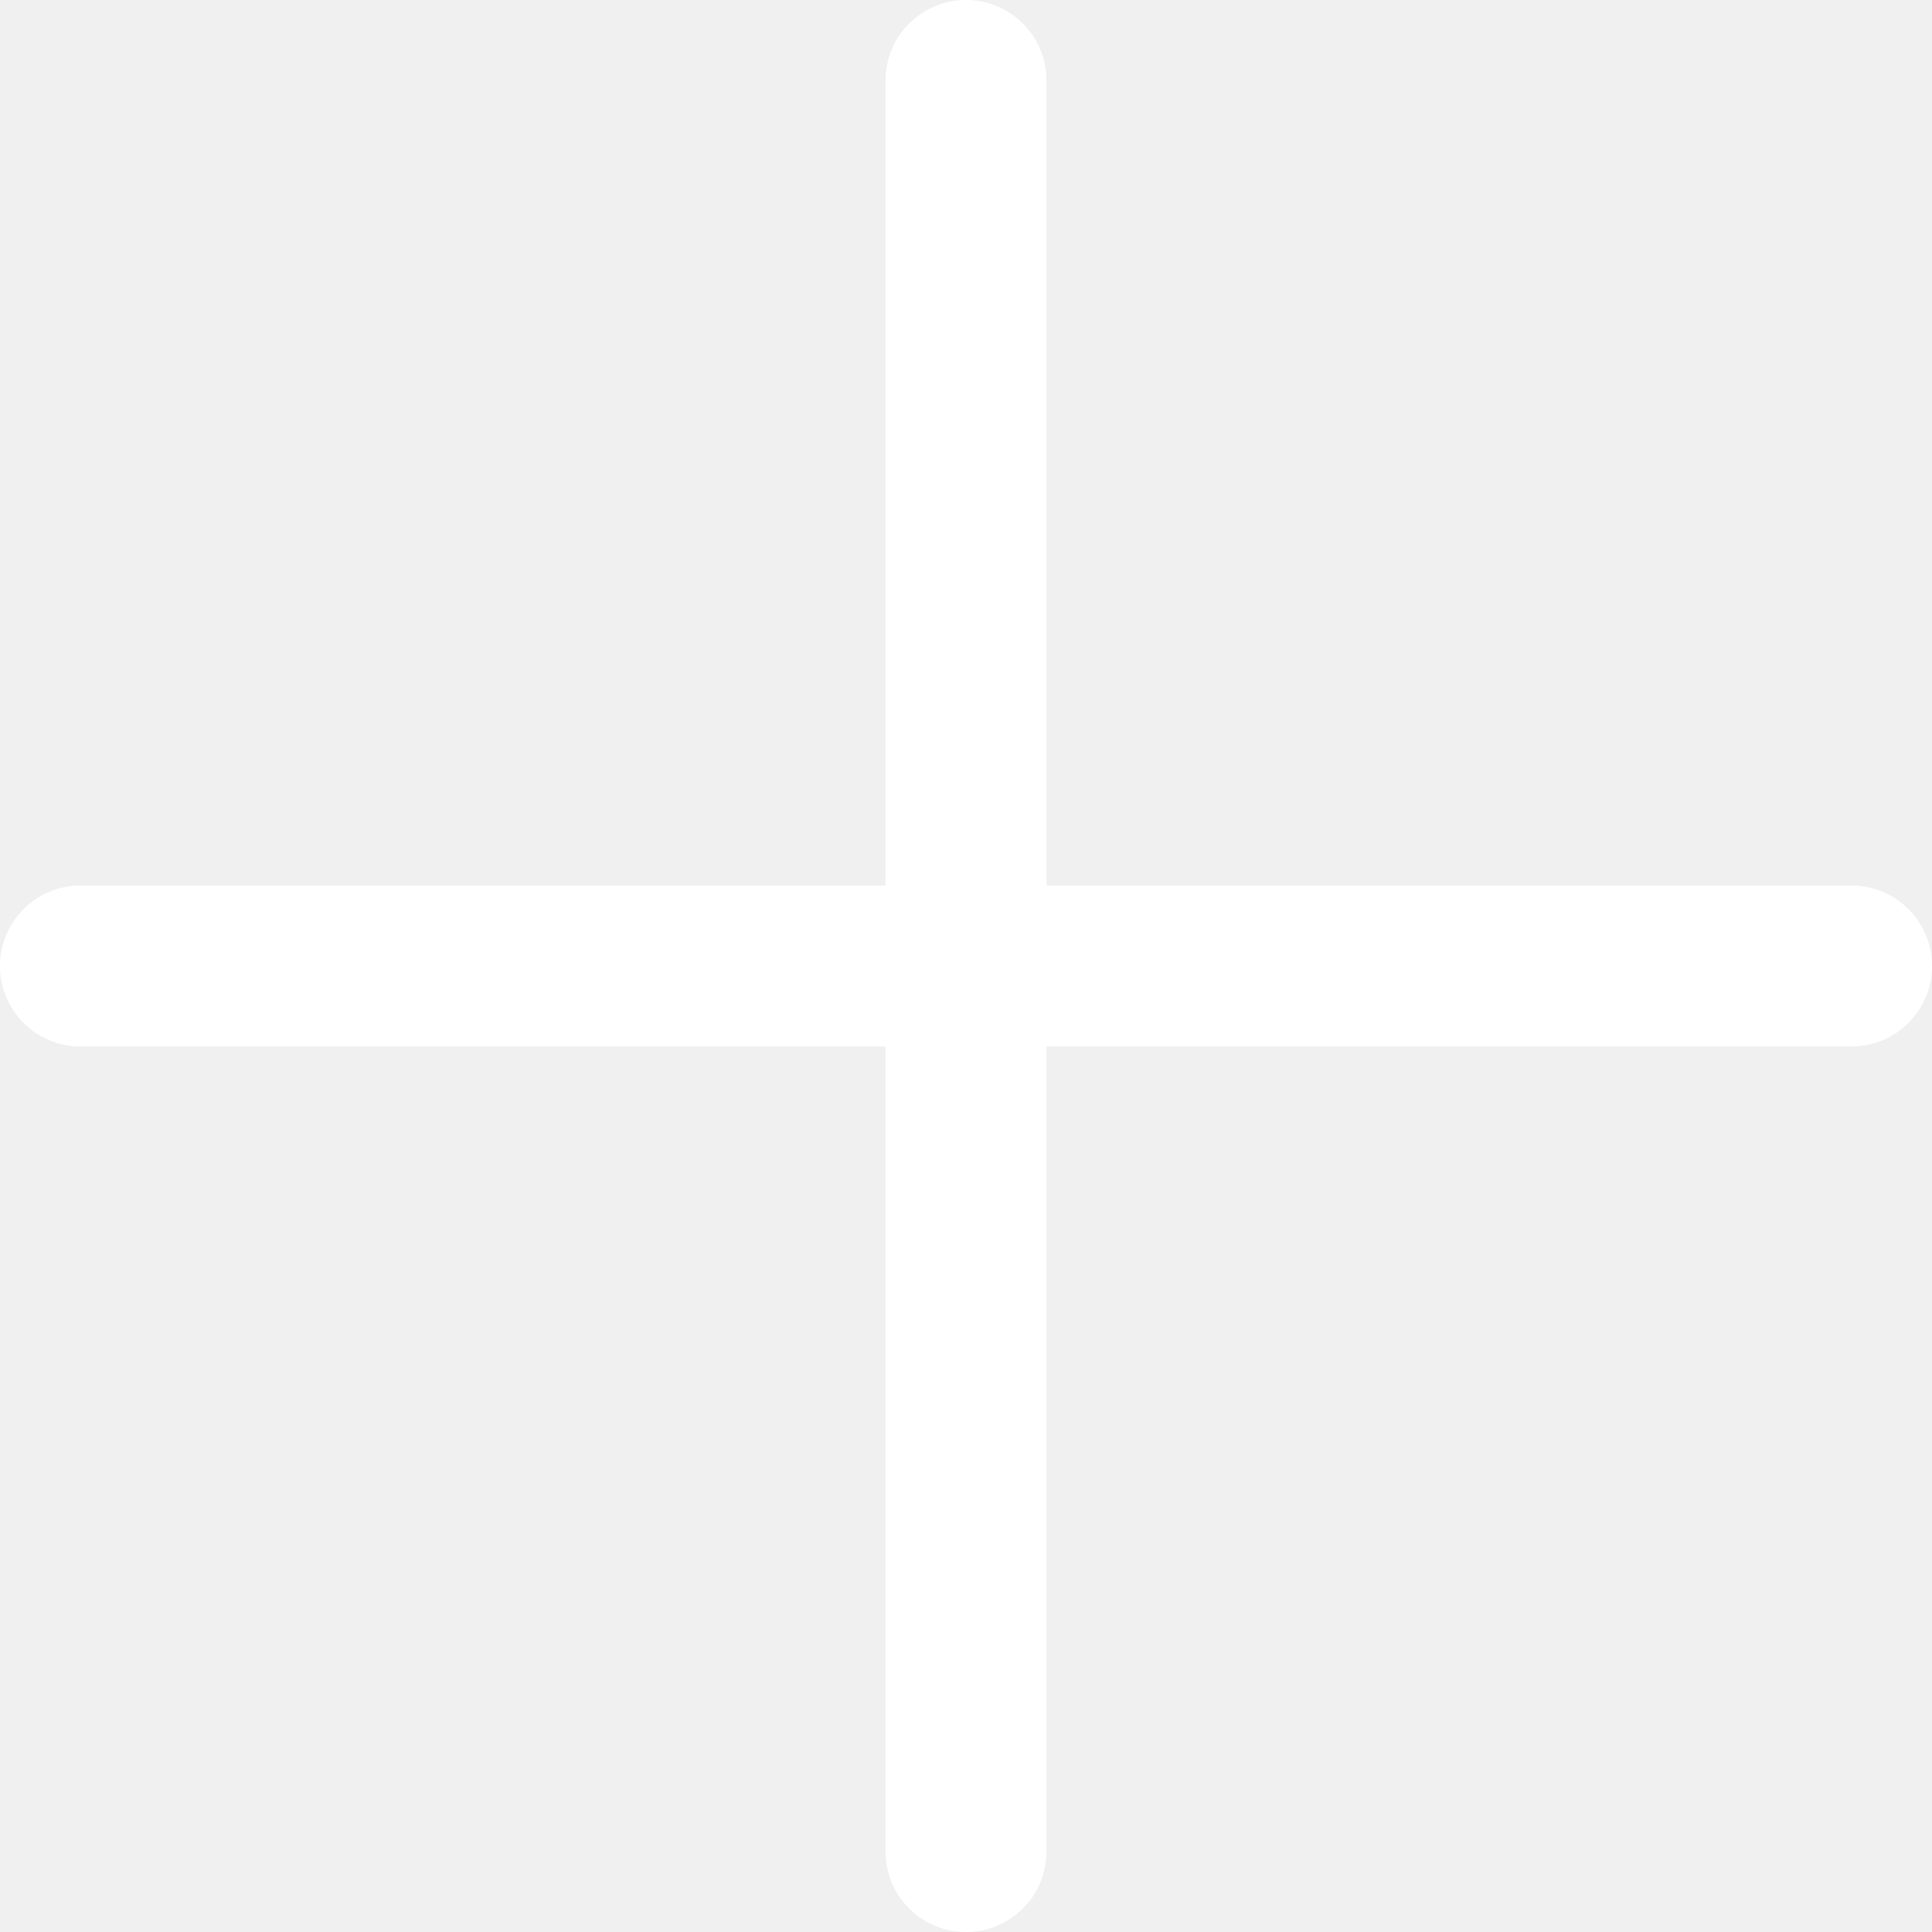
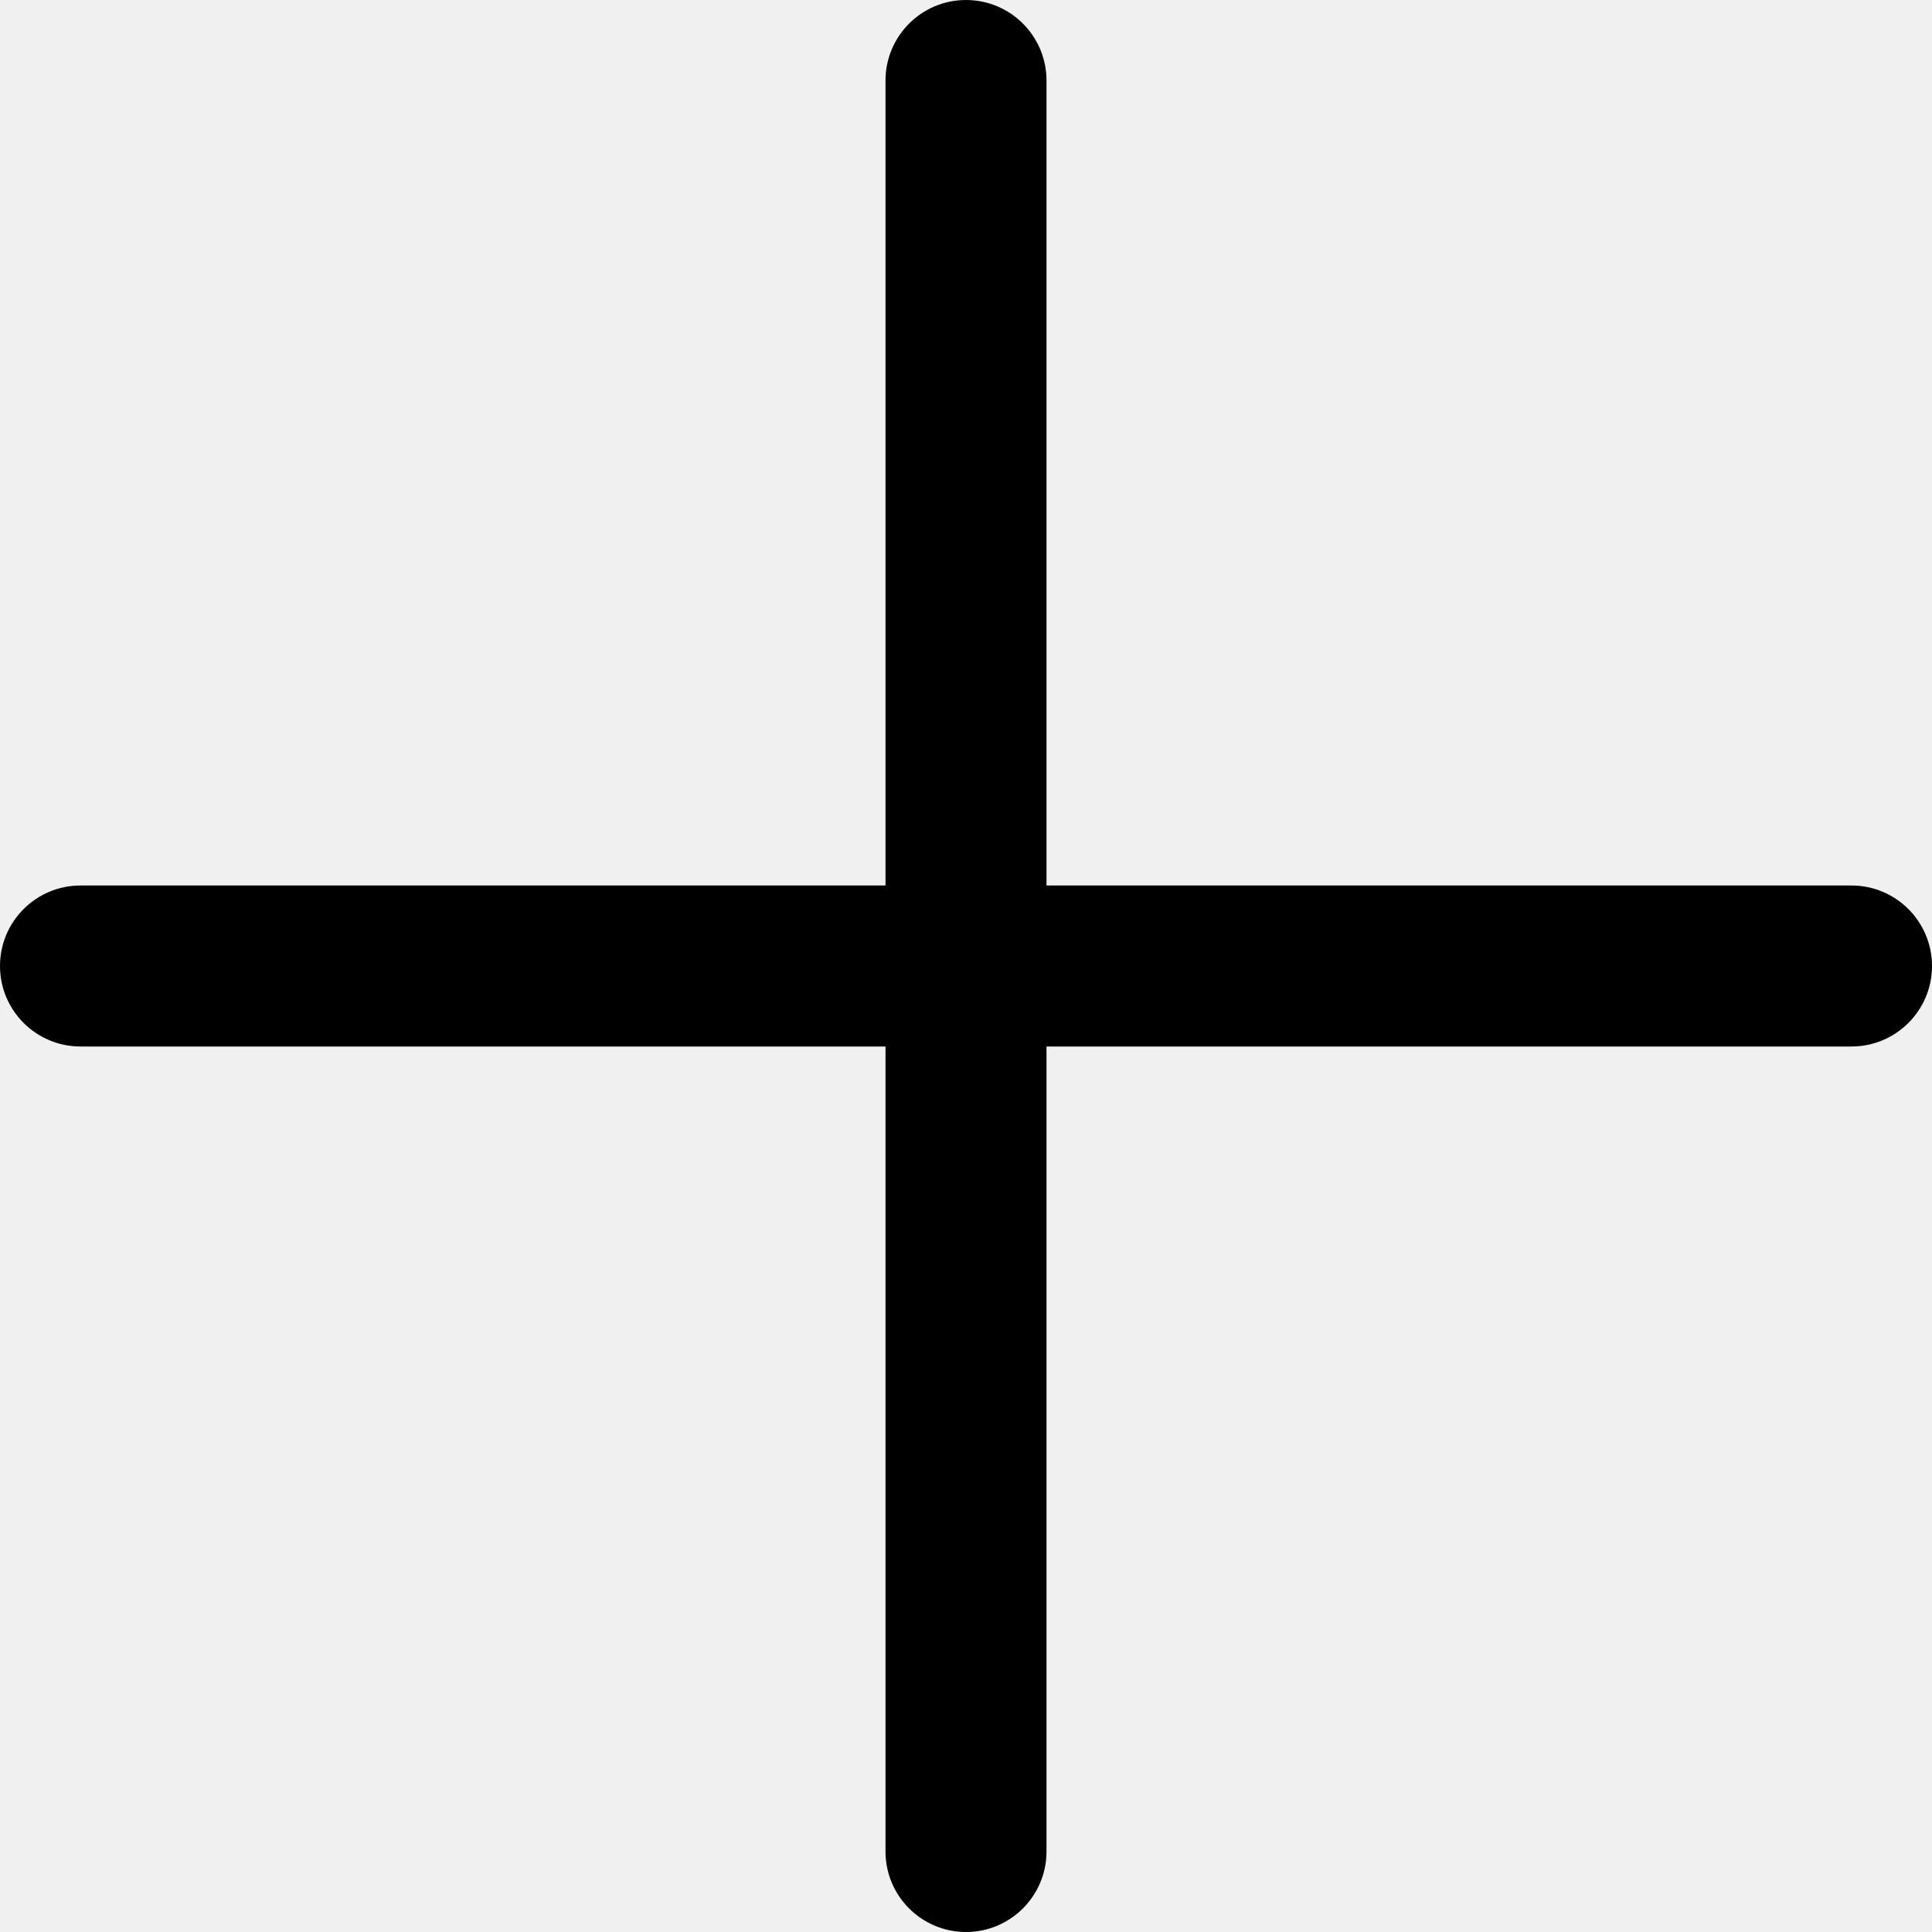
- <svg xmlns="http://www.w3.org/2000/svg" width="24" height="24" viewBox="0 0 24 24" fill="none">
-   <path d="M23 11H13V1C13 0.448 12.552 0 12 0C11.448 0 11 0.448 11 1V11H1C0.448 11 0 11.448 0 12C0 12.552 0.448 13 1 13H11V23C11 23.552 11.448 24 12 24C12.552 24 13 23.552 13 23V13H23C23.552 13 24 12.552 24 12C24 11.448 23.552 11 23 11Z" fill="white" />
+ <svg xmlns="http://www.w3.org/2000/svg" width="24" height="24" viewBox="0 0 24 24">
+   <path d="M23 11H13V1C13 0.448 12.552 0 12 0C11.448 0 11 0.448 11 1V11H1C0.448 11 0 11.448 0 12C0 12.552 0.448 13 1 13H11V23C11 23.552 11.448 24 12 24C12.552 24 13 23.552 13 23V13H23C23.552 13 24 12.552 24 12C24 11.448 23.552 11 23 11Z" />
</svg>
